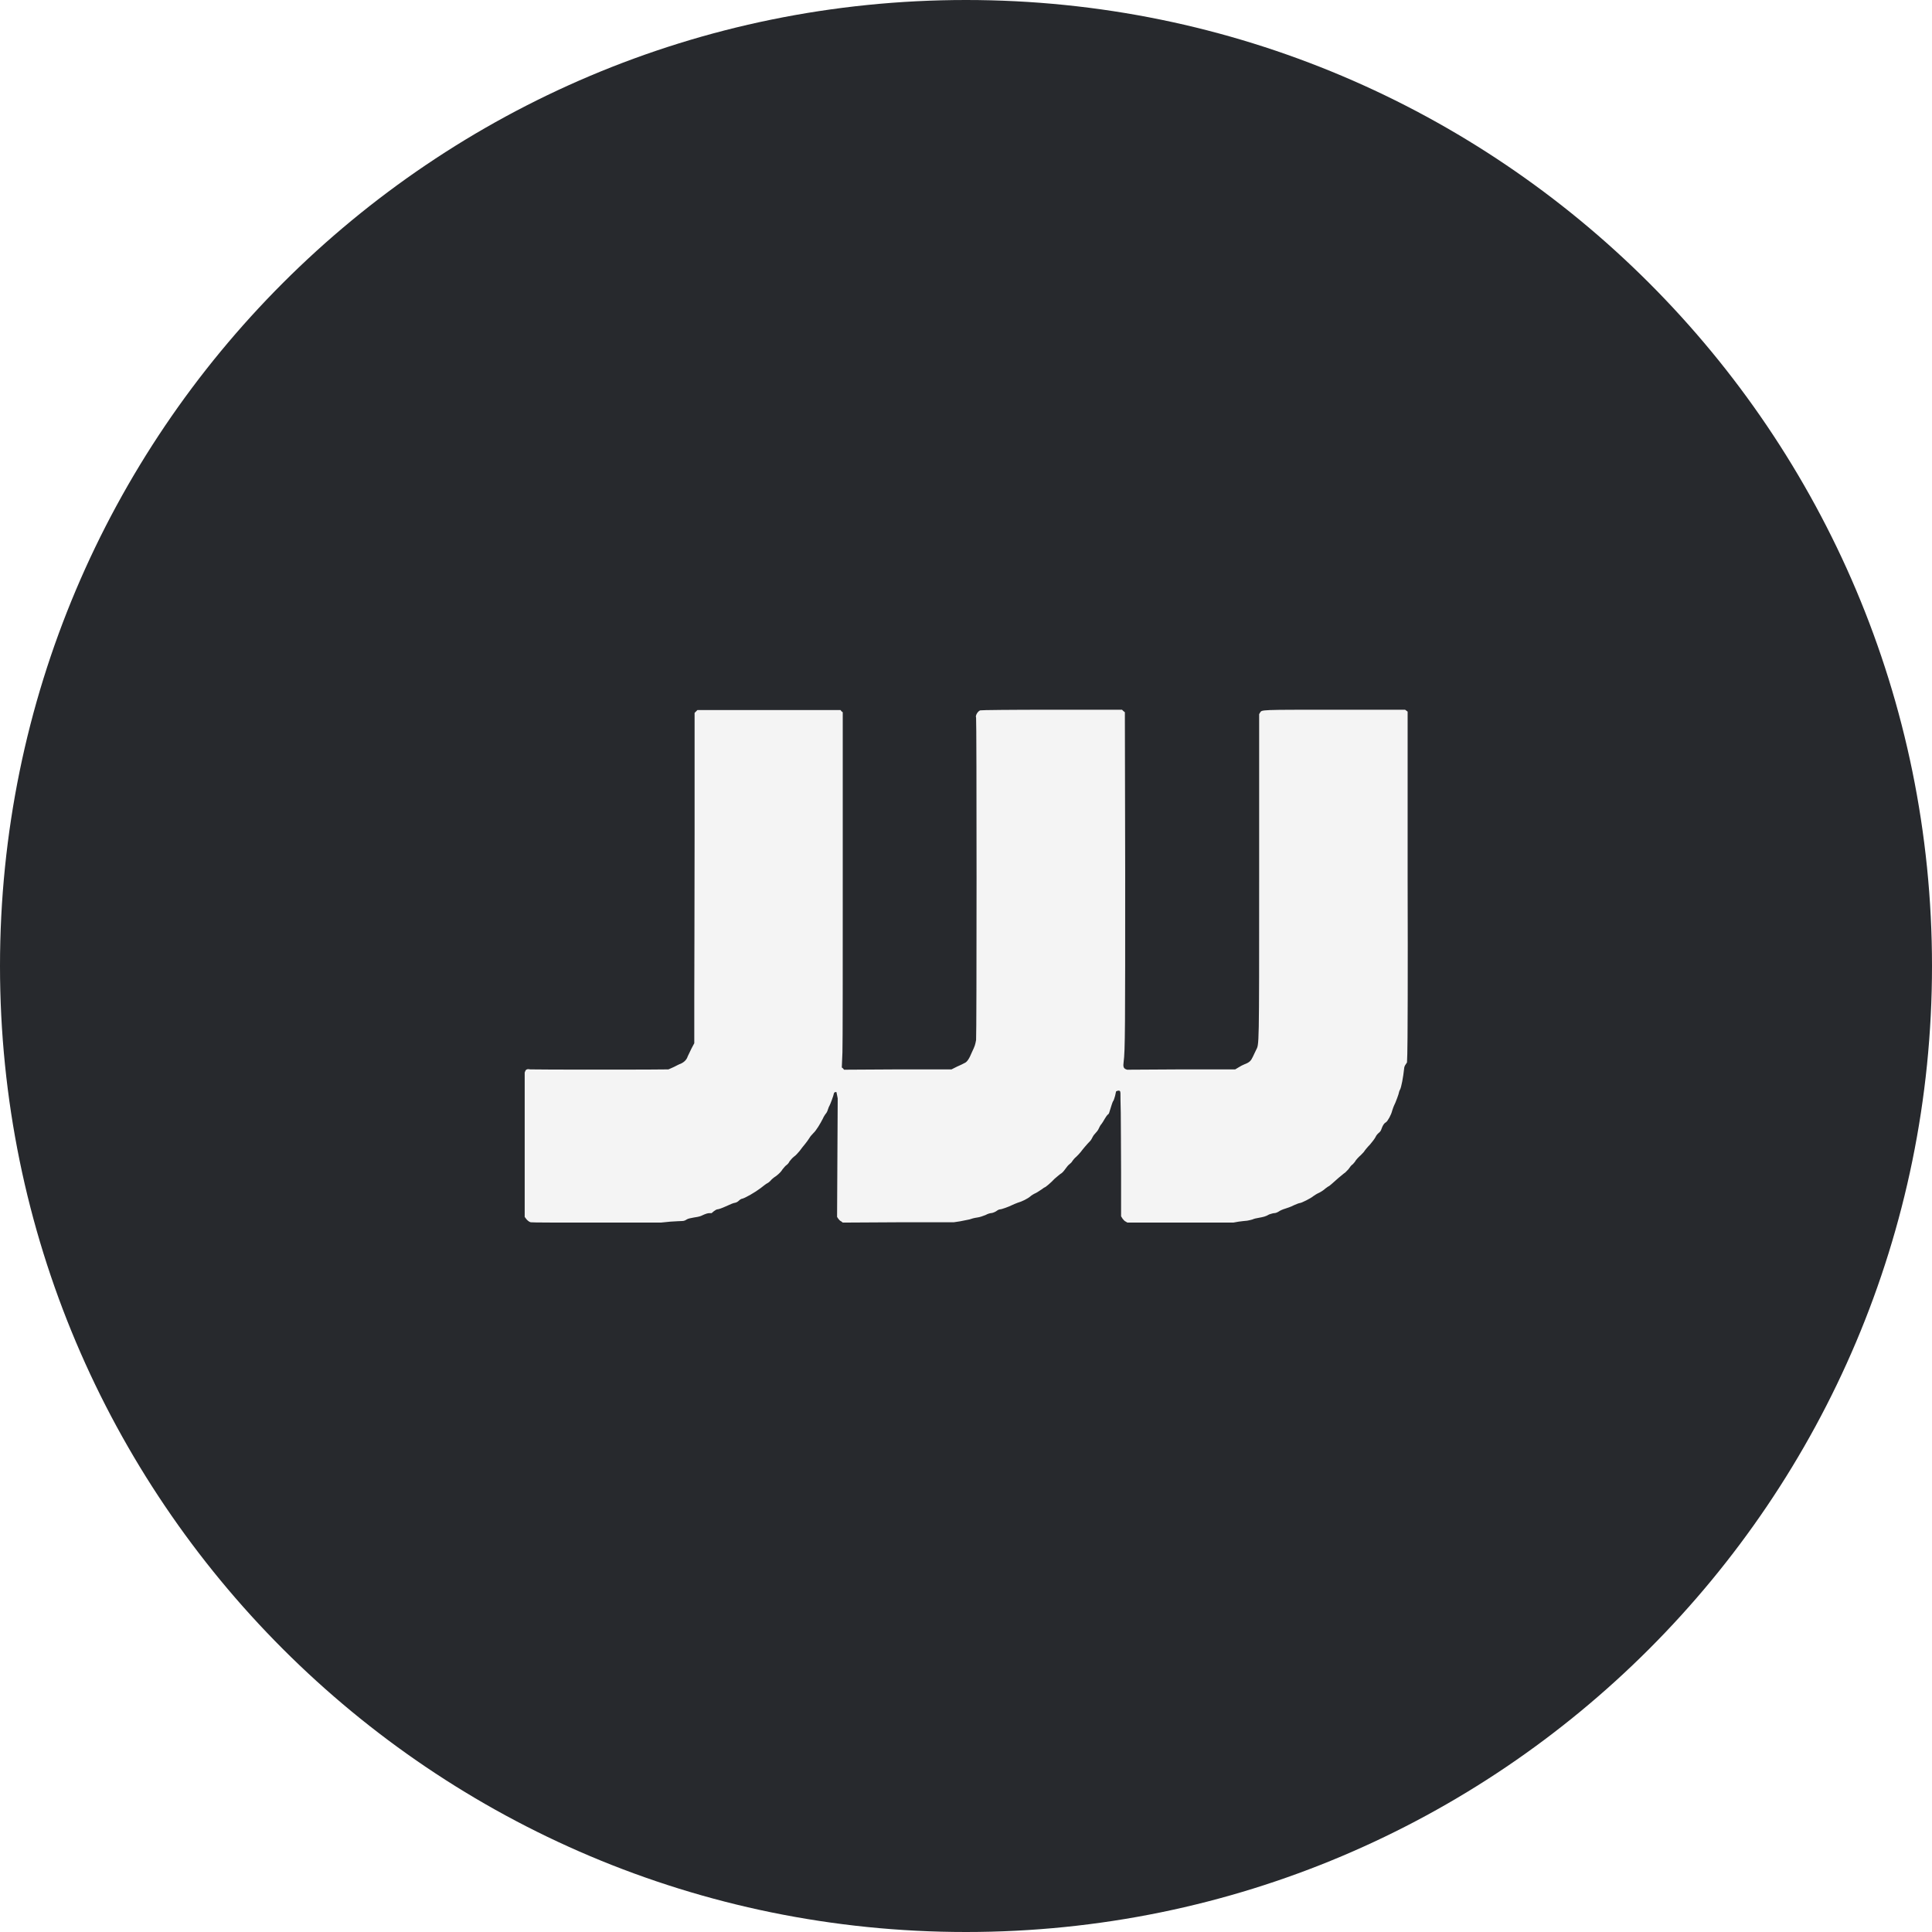
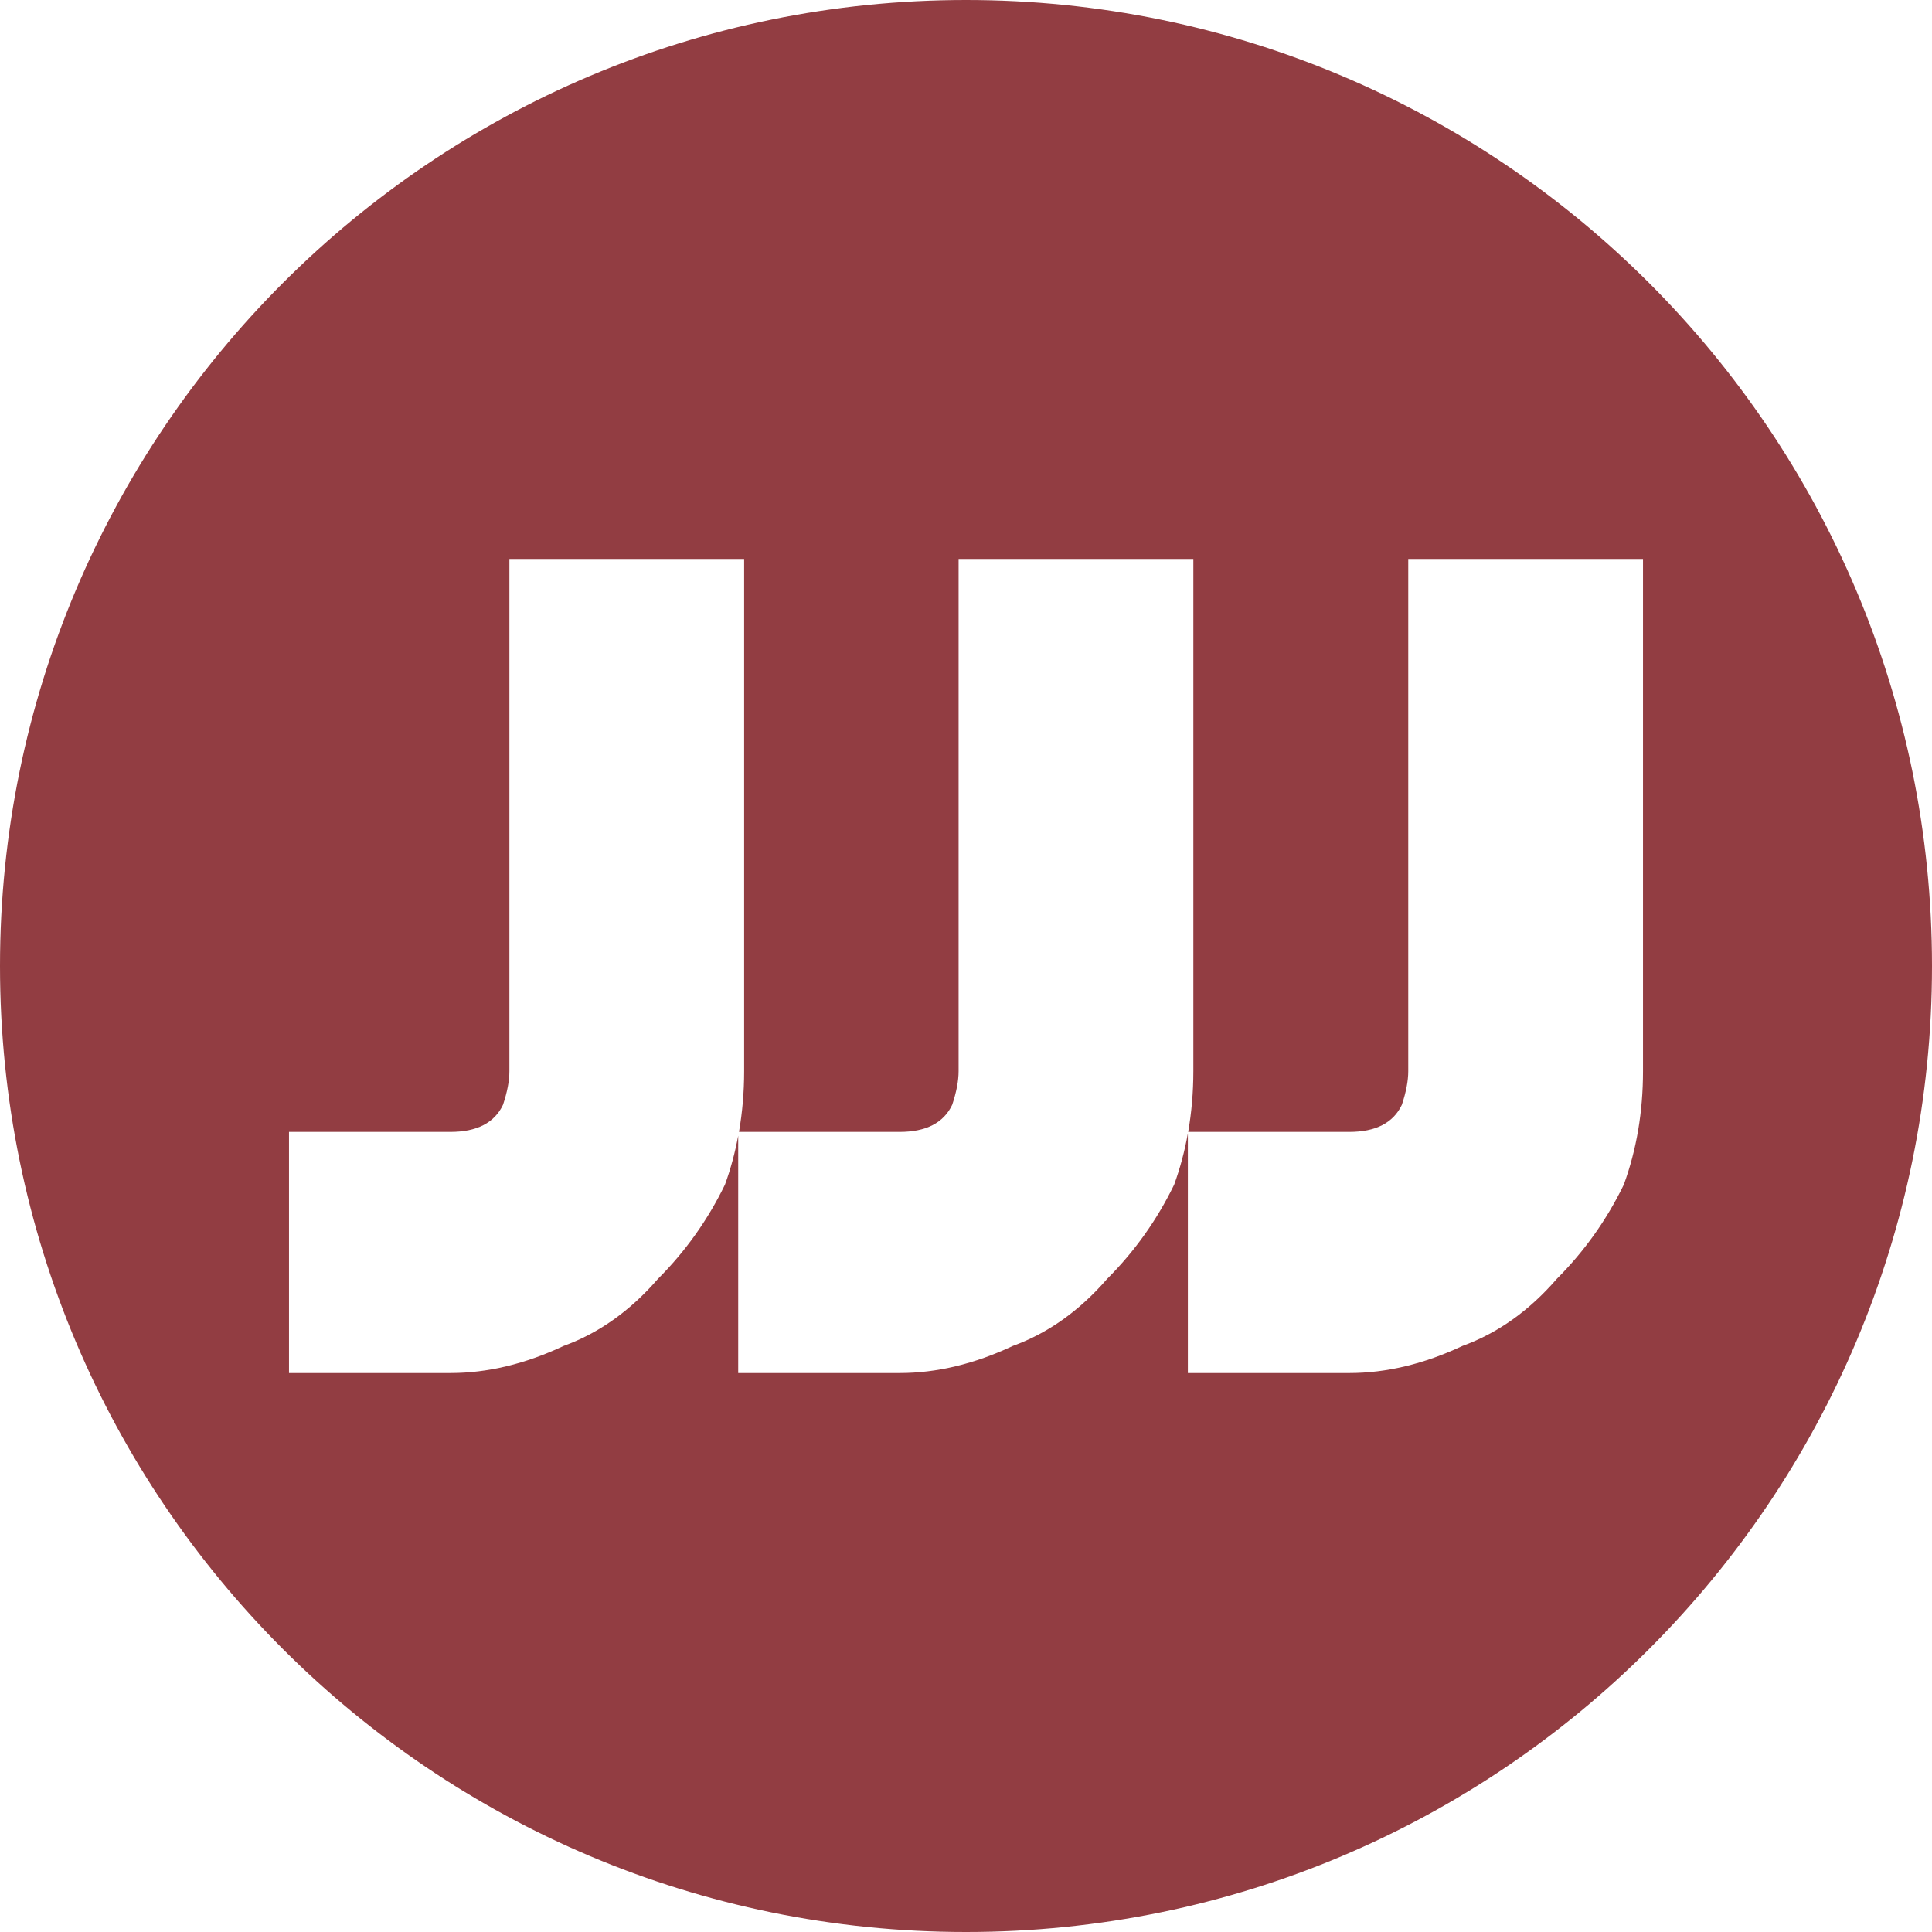
- <svg xmlns="http://www.w3.org/2000/svg" viewBox="407.0 -20.2 380 380">
-   <circle cx="597.0" cy="169.8" r="190" fill="#27292D" />
-   <g transform="translate(597.0 169.8) scale(0.62) translate(-597.0 -169.8)">
-     <path fill="#F4F4F4" fill-rule="evenodd" d="M503.2 250.9C504.9 250.8 506.5 250.7 507.0 250.7C507.5 250.7 508.0 250.5 508.4 250.2C508.9 249.9 509.6 249.8 510.6 249.6C511.4 249.5 512.4 249.3 512.9 249.1C514.6 248.3 515.1 248.2 515.7 248.2L516.3 248.2L517.0 247.6C517.4 247.3 517.9 247.0 518.1 247.0C518.5 247.0 519.6 246.6 520.7 246.1C522.5 245.3 523.1 245.0 523.8 244.9C524.2 244.8 524.6 244.6 525.0 244.2C525.3 243.9 525.8 243.6 526.1 243.6C527.1 243.3 530.1 241.6 531.8 240.3C532.7 239.6 533.7 238.8 534.0 238.7C534.4 238.5 534.8 238.1 535.0 237.9C535.2 237.6 536.0 236.9 536.8 236.4C537.7 235.7 538.4 235.0 538.8 234.3C539.2 233.8 539.7 233.2 540.0 233.0C540.3 232.8 540.8 232.3 541.0 231.8C541.3 231.4 541.9 230.7 542.4 230.3C542.9 230.0 543.7 229.1 544.2 228.5C544.7 227.8 545.5 226.8 546.0 226.2C546.4 225.7 547.0 224.9 547.3 224.4C547.5 224.0 548.1 223.3 548.6 222.8C549.4 222.1 550.8 219.8 551.6 218.2C551.8 217.7 552.2 217.1 552.4 216.8C552.7 216.5 553.0 216.0 553.2 215.3C553.4 214.7 553.6 214.2 553.7 214.1C553.9 213.8 555.0 210.9 555.1 210.2C555.2 209.9 555.4 209.8 555.6 209.8L555.9 209.8L556.1 210.8L556.3 211.8L556.2 230.6L556.1 249.4L556.5 250.0C556.7 250.3 557.1 250.7 557.4 250.8L557.9 251.2L575.5 251.1L593.1 251.1L595.1 250.8C596.2 250.6 597.5 250.3 598.1 250.2C598.6 250.0 599.7 249.7 600.5 249.6C601.4 249.5 602.4 249.1 603.2 248.8C603.9 248.4 604.7 248.2 604.9 248.2C605.4 248.2 606.4 247.8 607.0 247.3C607.3 247.1 607.6 247.0 607.8 247.0C608.3 247.0 610.5 246.2 611.5 245.7C612.1 245.4 612.9 245.1 613.4 244.9C614.6 244.6 616.6 243.6 617.4 242.9C617.7 242.6 618.5 242.1 619.2 241.8C619.8 241.5 620.6 240.9 621.1 240.6C621.5 240.3 621.9 240.0 622.0 240.0C622.2 240.0 623.9 238.6 625.1 237.3C625.7 236.8 626.5 236.1 626.9 235.8C627.5 235.5 628.0 234.9 628.5 234.2C628.9 233.6 629.5 232.9 629.8 232.7C630.2 232.4 630.6 232.0 630.8 231.6C631.0 231.3 631.5 230.7 632.0 230.3C632.4 229.9 633.1 229.2 633.4 228.8C633.9 228.1 635.4 226.3 636.4 225.3C636.7 225.0 637.0 224.4 637.2 224.0C637.4 223.6 637.8 223.1 638.1 222.8C638.4 222.5 638.9 221.9 639.1 221.4C639.3 220.9 639.7 220.2 640.0 219.9C640.2 219.6 640.7 218.9 641.0 218.3C641.3 217.8 641.7 217.2 641.9 217.0C642.2 216.9 642.4 216.5 642.5 216.1C643.0 214.5 643.4 213.2 643.6 212.8C643.8 212.6 644.1 211.8 644.3 211.0L644.6 209.6L645.0 209.4C645.7 209.2 646.0 209.4 646.0 210.2C646.0 210.6 646.0 213.4 646.1 216.4C646.1 219.4 646.2 228.1 646.2 235.6L646.2 249.2L646.7 250.0C647.0 250.4 647.4 250.8 647.7 250.9L648.2 251.2L665.0 251.2L681.8 251.2L683.5 250.9C684.5 250.8 685.7 250.6 686.2 250.6C686.8 250.5 687.6 250.3 687.9 250.2C688.3 250.0 689.1 249.8 689.8 249.7C691.4 249.4 692.0 249.3 693.2 248.6C693.8 248.4 694.5 248.2 694.8 248.2C695.2 248.2 695.7 248.0 696.2 247.7C696.6 247.4 697.5 247.0 698.2 246.8C698.8 246.6 700.1 246.2 701.0 245.7C701.9 245.3 702.7 245.0 702.9 245.0C703.4 245.0 706.4 243.5 707.2 242.8C707.6 242.5 708.4 242.0 709.1 241.7C709.7 241.4 710.6 240.8 711.0 240.4C711.5 240.0 712.0 239.7 712.0 239.7C712.2 239.7 713.4 238.6 715.2 237.0C715.9 236.4 716.7 235.8 716.9 235.6C717.2 235.5 717.8 234.8 718.3 234.3C718.7 233.7 719.3 232.9 719.7 232.7C720.0 232.4 720.5 231.8 720.7 231.4C721.0 231.0 721.5 230.5 721.8 230.2C722.2 229.9 722.8 229.2 723.2 228.8C723.5 228.3 724.4 227.2 725.2 226.4C725.9 225.6 726.7 224.5 726.9 224.1C727.1 223.6 727.6 223.0 728.0 222.7C728.4 222.4 728.7 221.9 728.8 221.5C729.2 220.4 729.6 219.7 730.2 219.4C730.8 219.0 731.9 217.0 732.2 215.7C732.3 215.3 732.7 214.2 733.2 213.2C733.6 212.2 734.1 210.9 734.2 210.5C734.3 210.0 734.5 209.3 734.7 209.0C735.1 208.3 735.7 205.1 736.0 202.3C736.0 201.9 736.2 201.4 736.5 201.0L736.9 200.4L737.0 197.7C737.1 196.2 737.2 171.1 737.1 142.0L737.1 89.1L736.7 88.8L736.3 88.5L713.8 88.5C690.0 88.5 690.9 88.5 690.3 89.4L690.0 89.9L690.0 141.4C690.0 197.3 690.0 194.4 689.0 196.5C688.7 197.2 688.2 198.1 688.0 198.6C687.4 199.9 686.9 200.4 685.3 201.0C684.8 201.2 684.0 201.6 683.4 202.0L682.4 202.6L665.3 202.6L648.1 202.7L647.6 202.5C647.0 202.2 646.8 201.7 647.0 200.3C647.5 196.6 647.5 189.3 647.5 139.9L647.4 89.3L646.9 88.9L646.5 88.5L624.2 88.5C611.0 88.5 601.8 88.6 601.5 88.7C600.7 89.0 599.9 90.4 600.2 91.0C600.4 91.3 600.4 192.0 600.2 193.3C599.9 194.8 599.9 195.0 598.9 197.1C598.0 199.3 597.3 200.3 596.5 200.6C596.2 200.8 595.1 201.3 594.2 201.7L592.4 202.6L575.4 202.6L558.3 202.7L558.0 202.3L557.6 202.0L557.8 197.2C557.9 194.6 557.9 169.2 557.9 140.9L557.9 89.3L557.5 89.0L557.2 88.6L534.5 88.6L511.8 88.6L511.4 89.0L510.9 89.5L510.9 128.0C510.9 149.1 510.8 172.7 510.8 180.3L510.8 194.3L509.9 196.0C509.4 197.0 508.9 198.1 508.7 198.5C508.4 199.5 507.6 200.3 506.5 200.8C506.1 200.9 505.2 201.4 504.4 201.8C503.7 202.1 502.9 202.5 502.6 202.6C502.0 202.7 459.7 202.7 458.8 202.6C457.9 202.4 457.4 202.6 457.2 203.1L457.0 203.6L457.0 226.5L457.0 249.4L457.3 249.8C457.7 250.4 458.4 251.0 458.9 251.1C459.1 251.2 468.5 251.2 479.8 251.2L500.2 251.2L503.2 250.9Z" />
-   </g>
+ <svg xmlns="http://www.w3.org/2000/svg" viewBox="63.83 63.83 172.34 172.34" role="img" aria-label="مركز سجل للدراسات والتوثيق">
+   <path fill="#923D42" d="M150,63.83c-47.59,0-86.17,38.58-86.17,86.17s38.58,86.17,86.17,86.17,86.17-38.58,86.17-86.17-38.58-86.17-86.17-86.17ZM210.39,159.39c0,3.61-.57,6.98-1.71,10.11-1.52,3.13-3.51,5.94-5.98,8.41-2.47,2.85-5.27,4.84-8.41,5.98-3.42,1.61-6.79,2.42-10.11,2.42h-14.39v-21.38c-.28,1.58-.69,3.1-1.22,4.57-1.52,3.13-3.51,5.94-5.98,8.41-2.47,2.85-5.27,4.84-8.41,5.98-3.42,1.61-6.79,2.42-10.11,2.42h-14.39v-21.17c-.28,1.5-.67,2.96-1.18,4.36-1.52,3.13-3.51,5.94-5.98,8.41-2.47,2.85-5.27,4.84-8.41,5.98-3.42,1.61-6.79,2.42-10.11,2.42h-14.39v-21.51h14.39c2.37,0,3.94-.81,4.7-2.42.38-1.14.57-2.14.57-2.99v-45.7h20.94v45.7c0,1.87-.16,3.67-.46,5.41h14.32c2.37,0,3.94-.81,4.7-2.42.38-1.14.57-2.14.57-2.99v-45.7h20.94v45.7c0,1.87-.16,3.67-.46,5.41h14.36c2.37,0,3.94-.81,4.7-2.42.38-1.14.57-2.14.57-2.99v-45.7h20.94v45.7Z" />
</svg>
